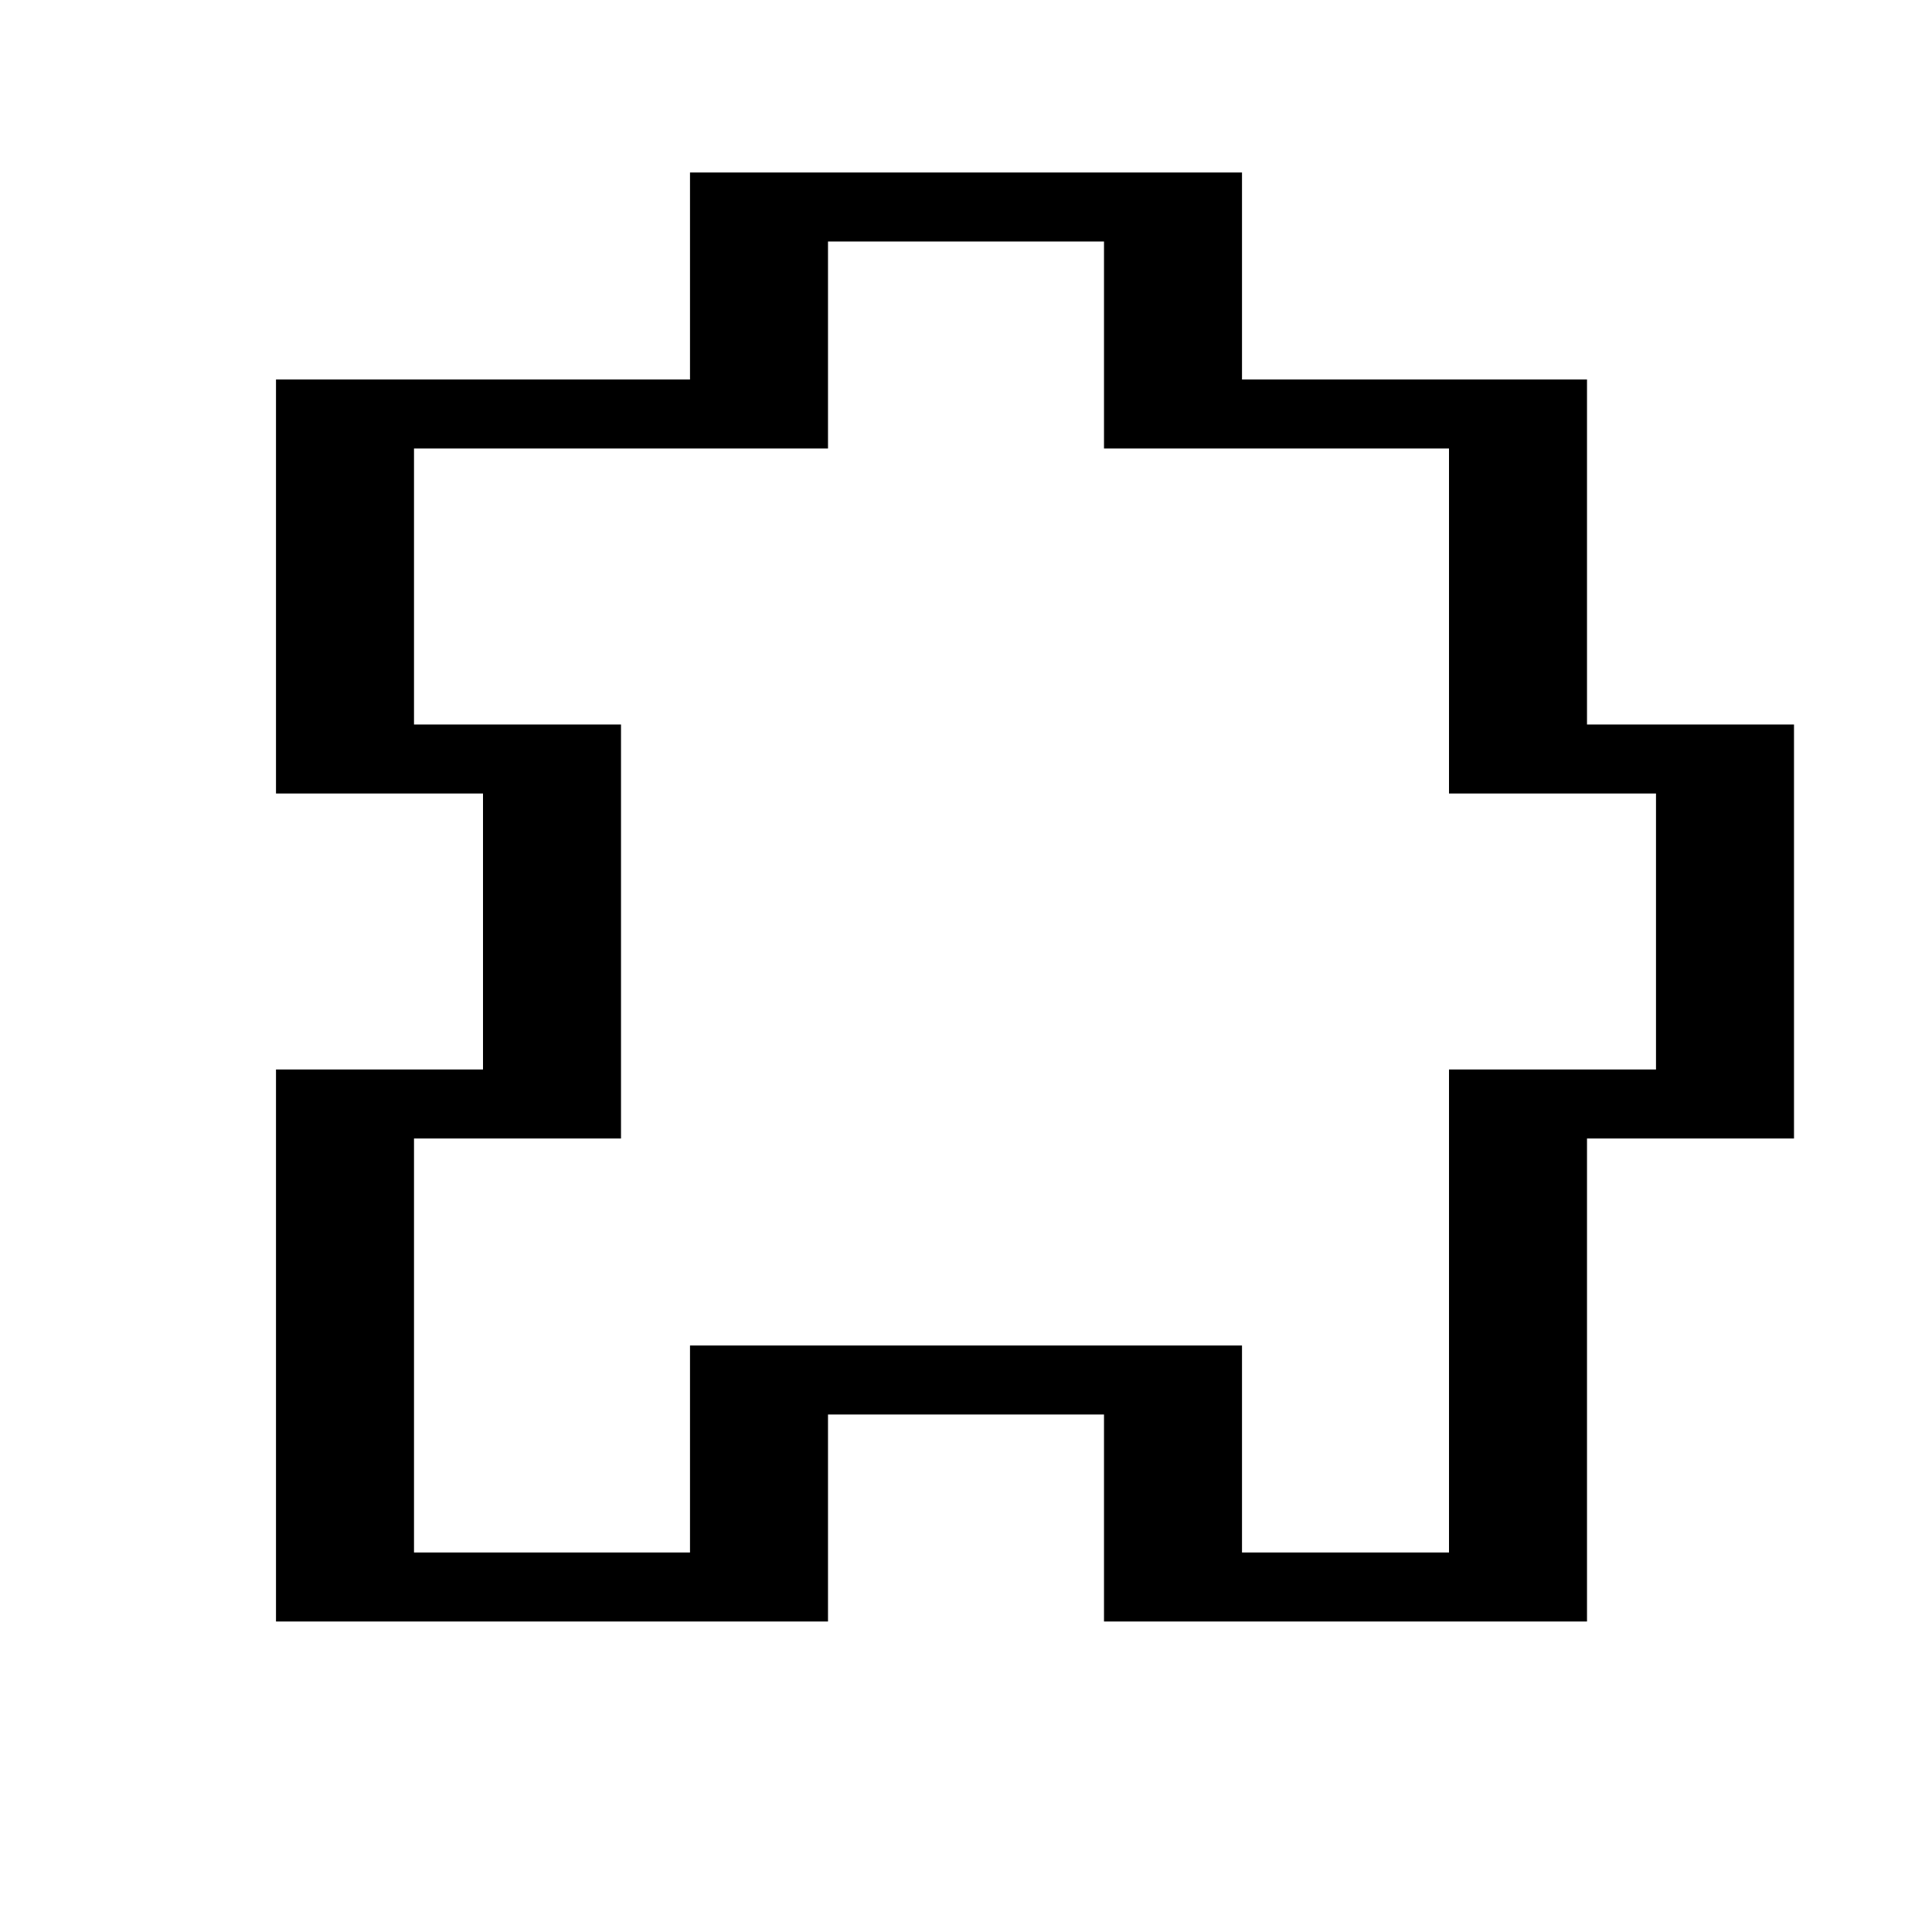
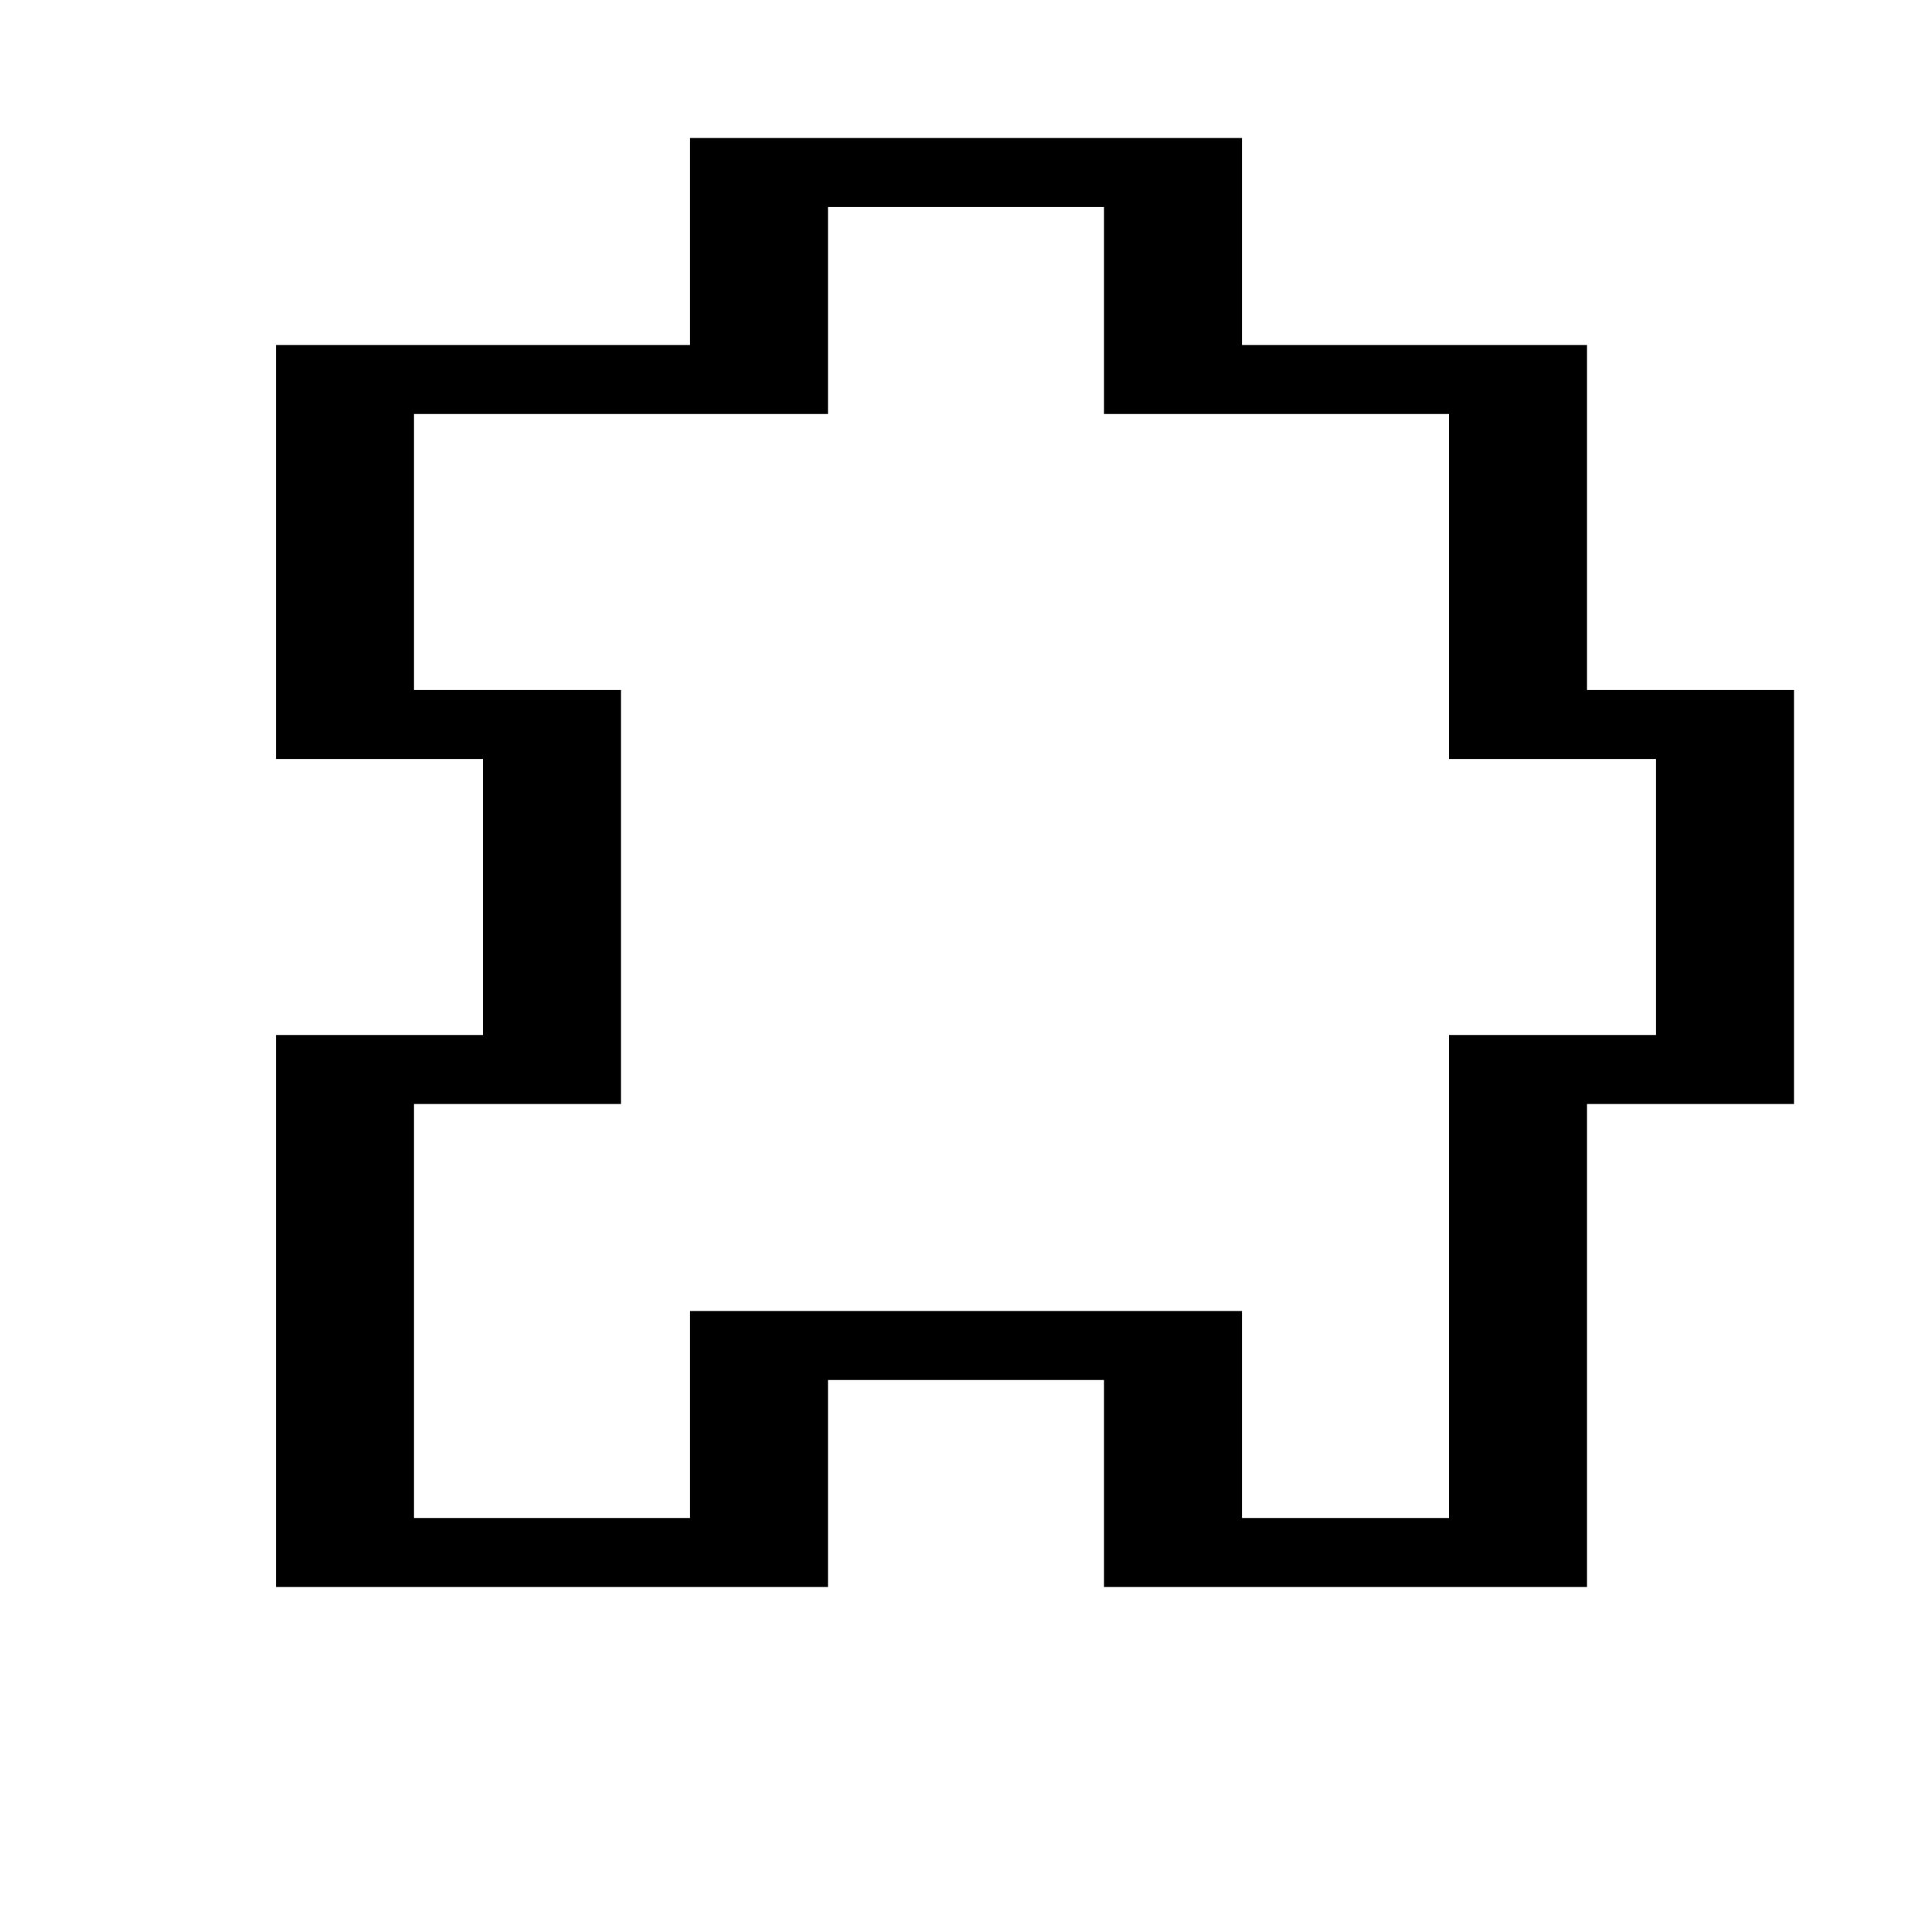
- <svg xmlns="http://www.w3.org/2000/svg" viewBox="0 0 28 28">
+ <svg xmlns="http://www.w3.org/2000/svg" viewBox="0 0.5 28 28">
  <path stroke="currentColor" d="M10 3h8M10 4h2M16 4h2M10 5h2M16 5h2M4 6h8M16 6h7M4 7h2M21 7h2M4 8h2M21 8h2M4 9h2M21 9h2M4 10h2M21 10h2M4 11h5M21 11h5M7 12h2M24 12h2M7 13h2M24 13h2M7 14h2M24 14h2M7 15h2M24 15h2M4 16h5M21 16h5M4 17h2M21 17h2M4 18h2M21 18h2M4 19h2M21 19h2M4 20h2M10 20h8M21 20h2M4 21h2M10 21h2M16 21h2M21 21h2M4 22h2M10 22h2M16 22h2M21 22h2M4 23h8M16 23h7" />
</svg>
